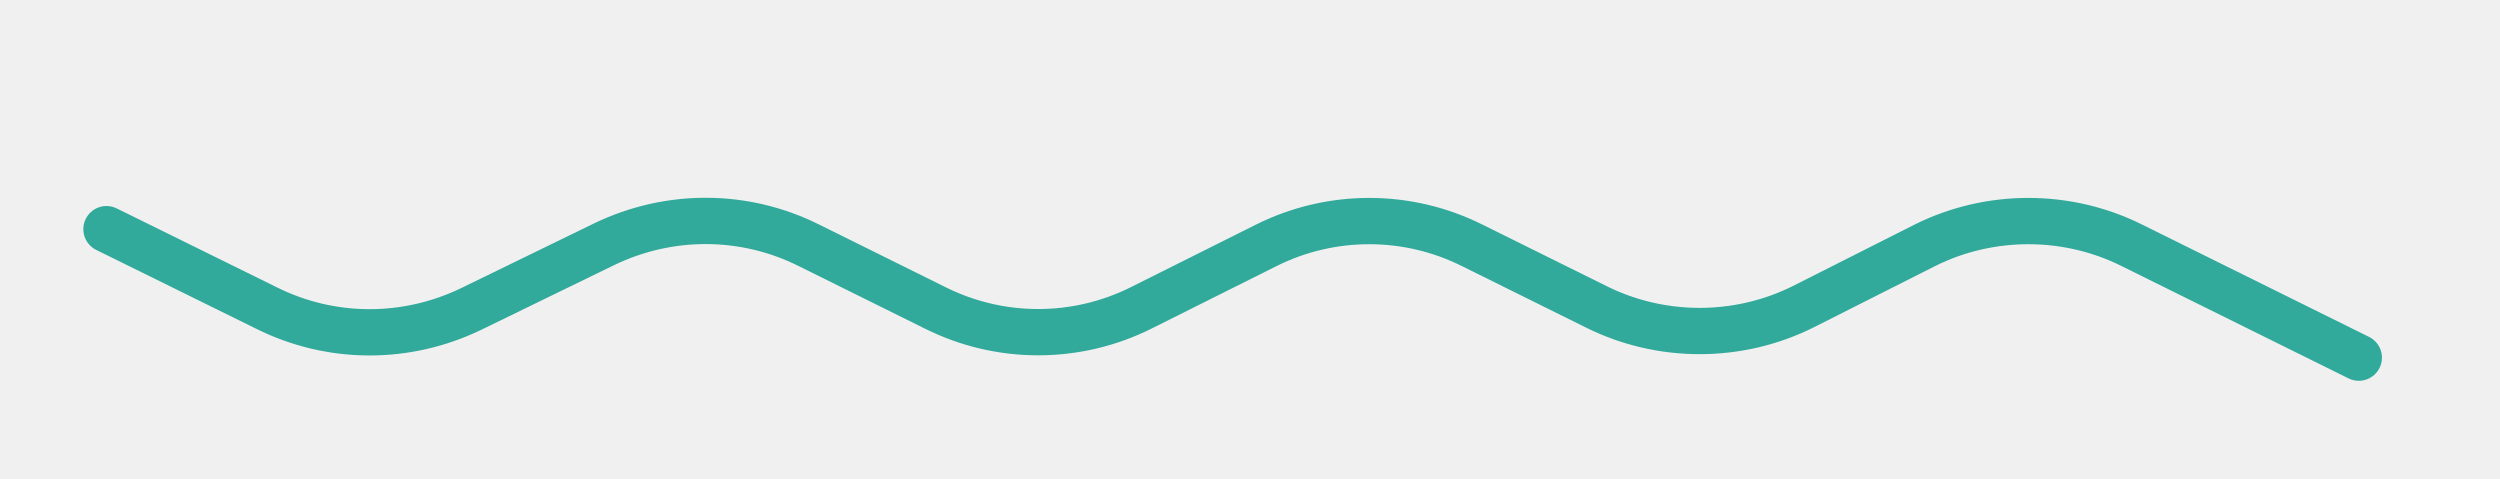
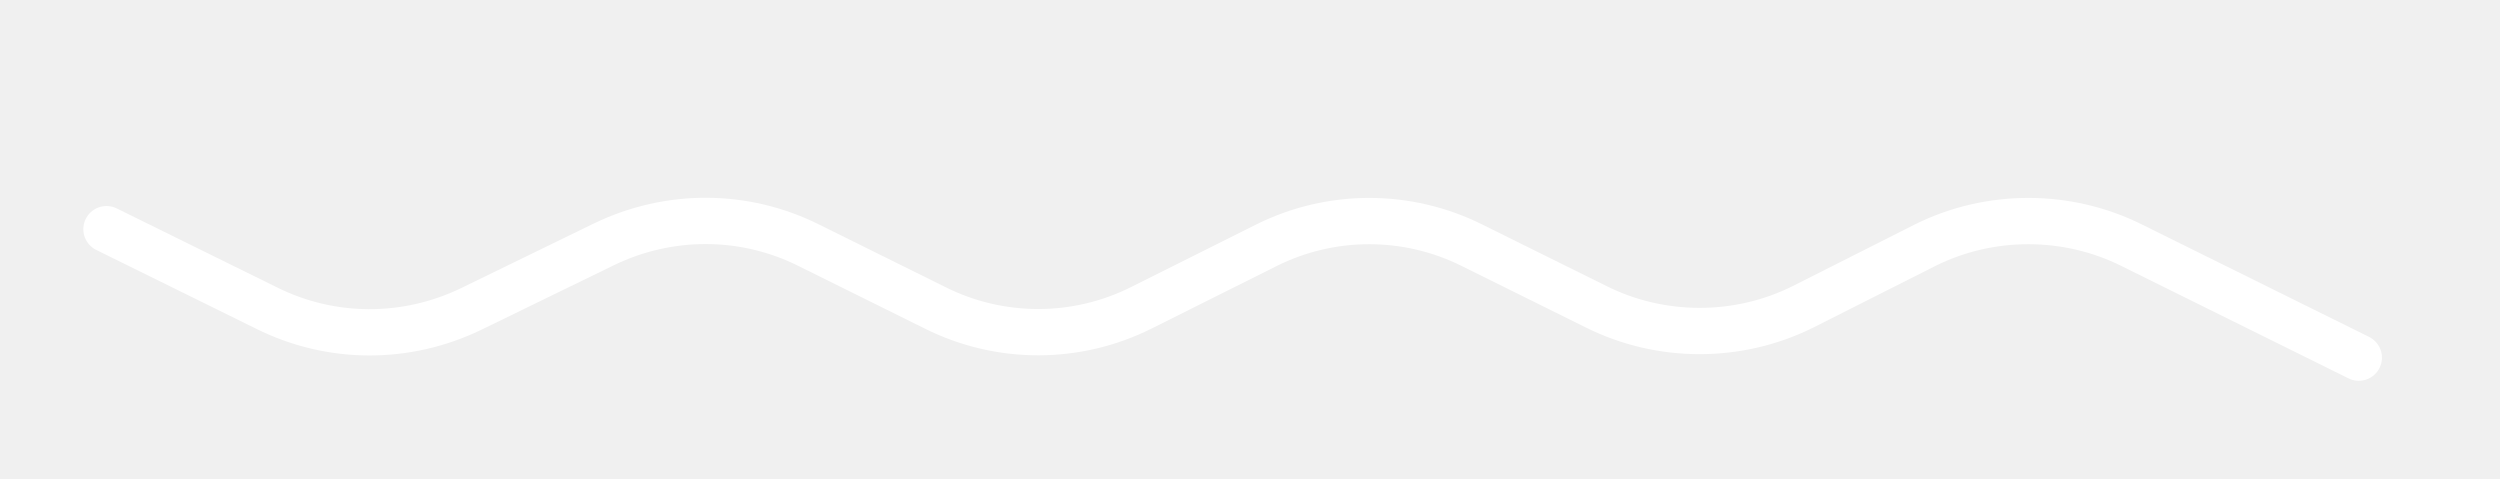
- <svg xmlns="http://www.w3.org/2000/svg" version="1.1" x="0px" y="0px" viewBox="0 0 216 41.3" style="enable-background:new 0 0 216 41.3;" xml:space="preserve">
+ <svg xmlns="http://www.w3.org/2000/svg" version="1.1" id="Lager_1" x="0px" y="0px" viewBox="-131 300.7 216 41.3" style="enable-background:new -131 300.7 216 41.3;" xml:space="preserve">
  <style type="text/css">
- 	.st0{fill:#18717A;}
- 	.st1{fill:none;stroke:#31AA9B;stroke-width:4;stroke-linecap:round;stroke-miterlimit:10;}
- 	.st2{fill:#1B7989;}
- 	.st3{fill:#EFEFEF;}
- 	.st4{fill:#4ACCC2;}
- 	.st5{fill:#1C88A5;}
- 	.st6{fill:#31AA9B;}
- 	.st7{fill:#EA9C68;}
- 	.st8{fill:#EDA574;}
- 	.st9{fill:#5B463B;}
- 	.st10{fill:#F2F9F8;}
+ 	.st0{fill:none;stroke:#FFFFFF;stroke-width:4;stroke-linecap:round;stroke-miterlimit:10;}
</style>
  <g id="Layer_1">
</g>
  <g id="clors">
</g>
  <g id="wave">
-     <path class="st1" d="M9.2,19.8L23,26.6c5.6,2.8,12.1,2.8,17.7,0.1l11.5-5.6c5.6-2.7,12.1-2.7,17.7,0.1l10.9,5.4   c5.6,2.8,12.2,2.8,17.8,0l10.8-5.4c5.6-2.8,12.2-2.8,17.8,0l10.7,5.3c5.6,2.8,12.3,2.8,17.9,0l10.5-5.3c5.6-2.8,12.3-2.8,17.9,0   l19.6,9.7" />
+     <path class="st0" d="M-121.8,320.5l13.8,6.8c5.6,2.8,12.1,2.8,17.7,0.1l11.5-5.6c5.6-2.7,12.1-2.7,17.7,0.1l10.9,5.4   c5.6,2.8,12.2,2.8,17.8,0l10.8-5.4c5.6-2.8,12.2-2.8,17.8,0l10.7,5.3c5.6,2.8,12.3,2.8,17.9,0l10.5-5.3c5.6-2.8,12.3-2.8,17.9,0   l19.6,9.7" />
  </g>
  <g id="wave_shark">
</g>
  <g id="wavewater">
</g>
</svg>
